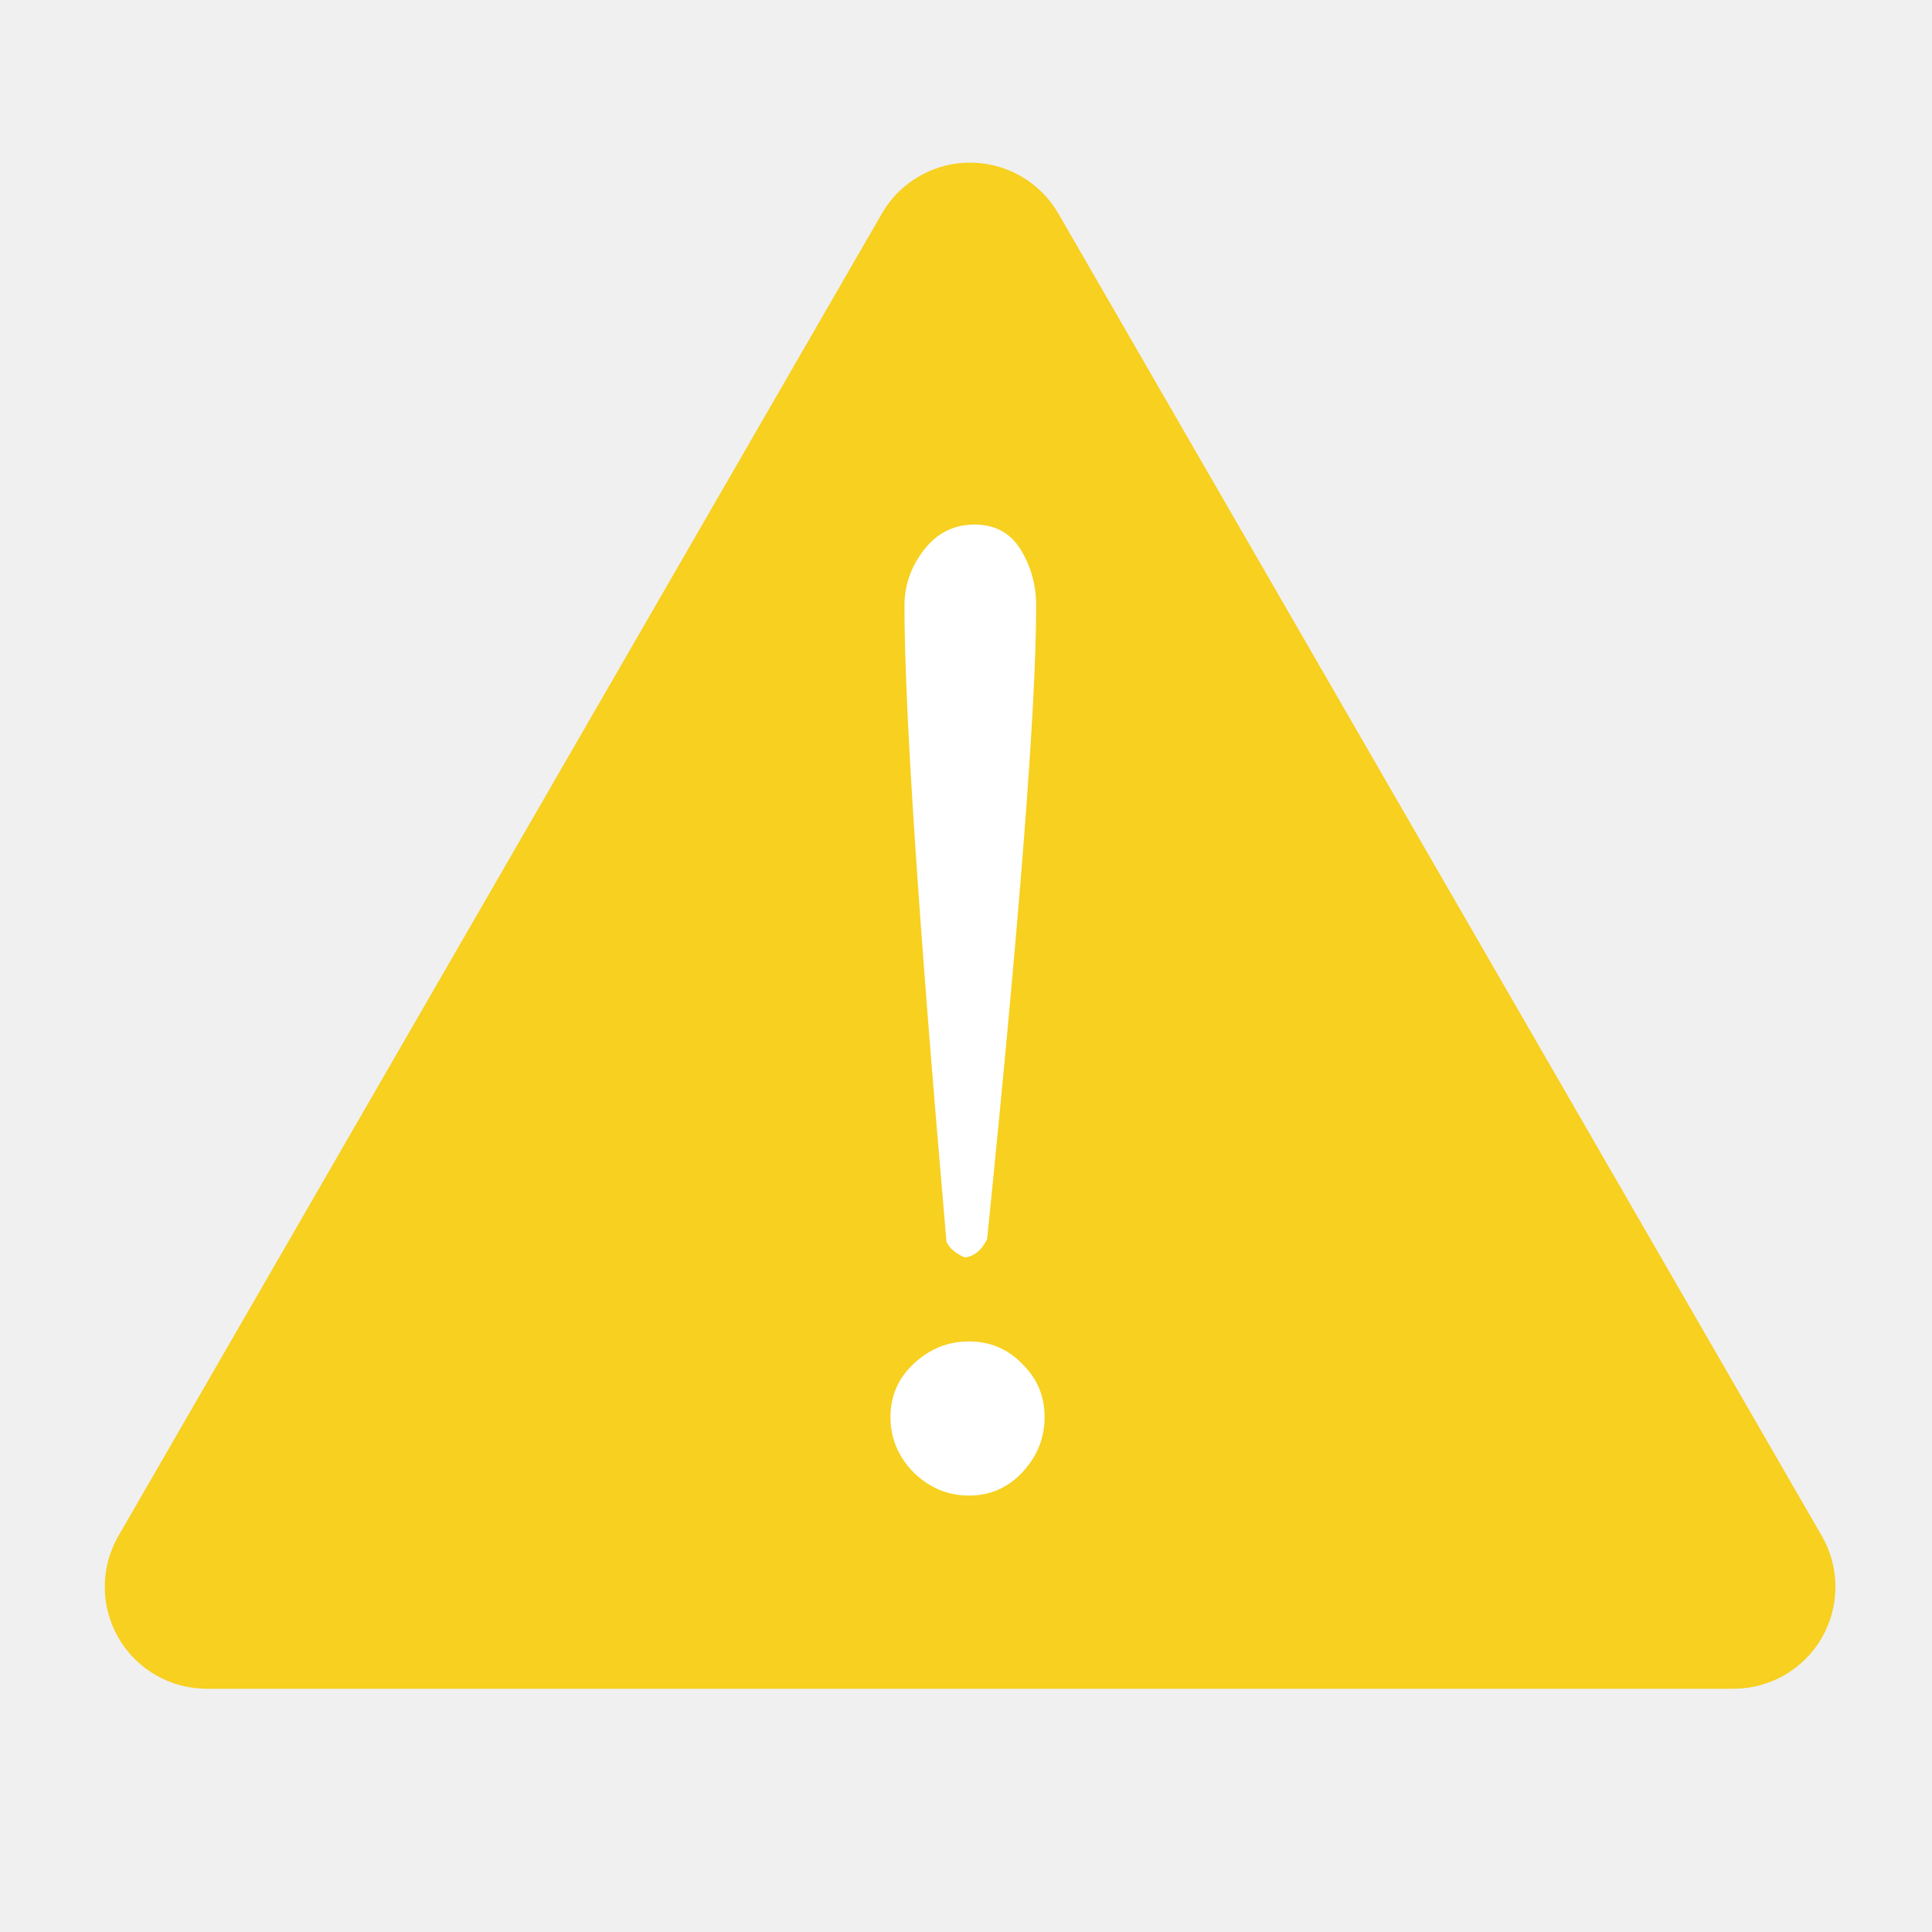
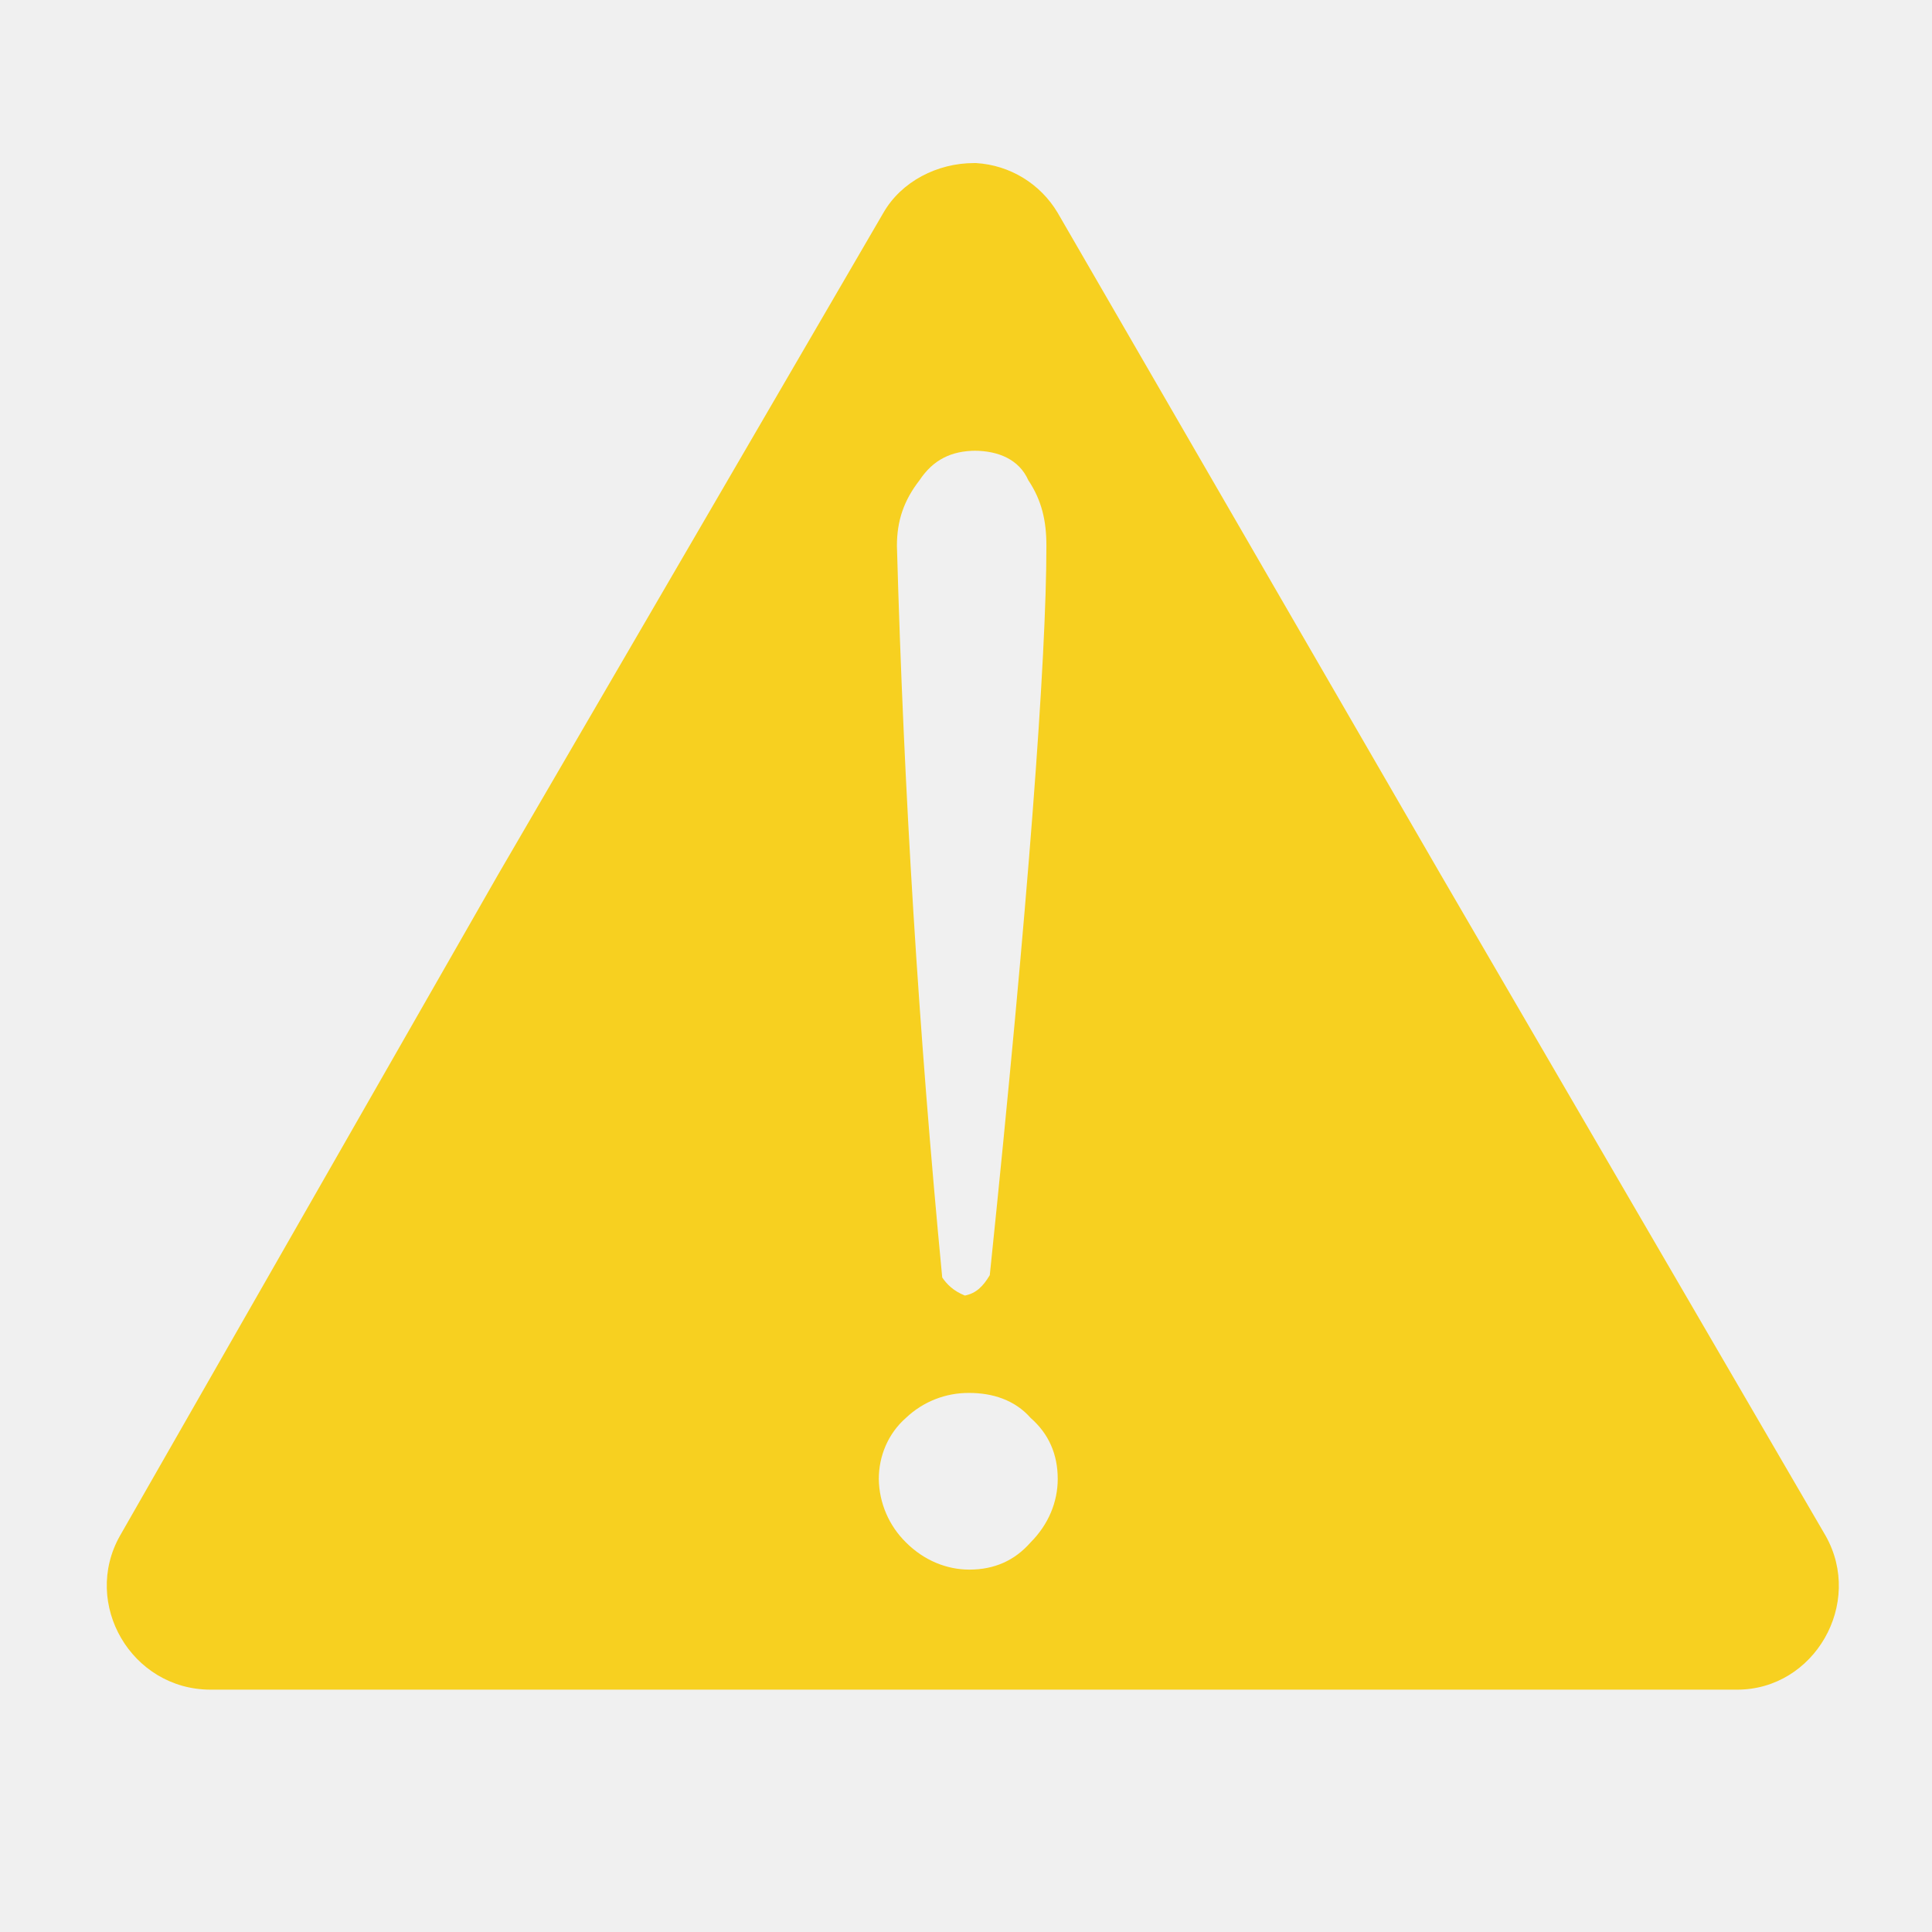
- <svg xmlns="http://www.w3.org/2000/svg" version="1.1" viewBox="0 0 85.333 85.333">
-   <path d="m43.058 7.189a4.5 4.5 0 0 0-4.107 2.244l-16.861 29.203-16.859 29.203a4.5 4.5 0 0 0 3.897 6.75h67.441a4.5 4.5 0 0 0 3.897-6.75l-16.859-29.203-16.861-29.203a4.5 4.5 0 0 0-3.686-2.244z" fill="#f7d020" />
-   <path d="m40.351 65.036q-1.021-1.052-1.021-2.445t1.021-2.352q1.052-0.99 2.445-0.99t2.352 0.99q0.99 0.959 0.99 2.352t-0.99 2.445q-0.959 1.021-2.352 1.021t-2.445-1.021zm0.464-40.754q0.866-1.114 2.228-1.114t2.042 1.114q0.681 1.114 0.681 2.476 0 6.622-2.166 27.974-0.371 0.743-0.99 0.805-0.588-0.248-0.805-0.681-1.857-21.352-1.857-28.098 0-1.362 0.866-2.476z" fill="#fff" />
+ <svg xmlns="http://www.w3.org/2000/svg" viewBox="0 0 85.3 85.3">
+   <path d="M43 7.2c-1.6 0-3.2.8-4 2.2L22 38.6 5.3 67.8c-1.7 3 .5 6.8 4 6.8h67.4c3.4 0 5.6-3.8 3.9-6.8L63.6 38.6 46.7 9.4a4.5 4.5 0 0 0-3.6-2.2Zm0 12.7c1.1 0 2 .4 2.4 1.3.6.9.8 1.8.8 2.9 0 5-.8 15.8-2.5 32.2-.3.5-.6.8-1.1.9-.5-.2-.8-.5-1-.8a478.1 478.1 0 0 1-2-32.3c0-1.1.3-2 1-2.9.6-.9 1.4-1.3 2.5-1.3zm-.2 41.6c1 0 2 .3 2.7 1.1.8.7 1.2 1.6 1.2 2.7 0 1-.4 2-1.2 2.8-.7.8-1.6 1.2-2.7 1.2-1 0-2-.4-2.8-1.2a4 4 0 0 1-1.2-2.8c0-1 .4-2 1.2-2.7a4 4 0 0 1 2.8-1.1z" style="fill:#f7d020" />
</svg>
